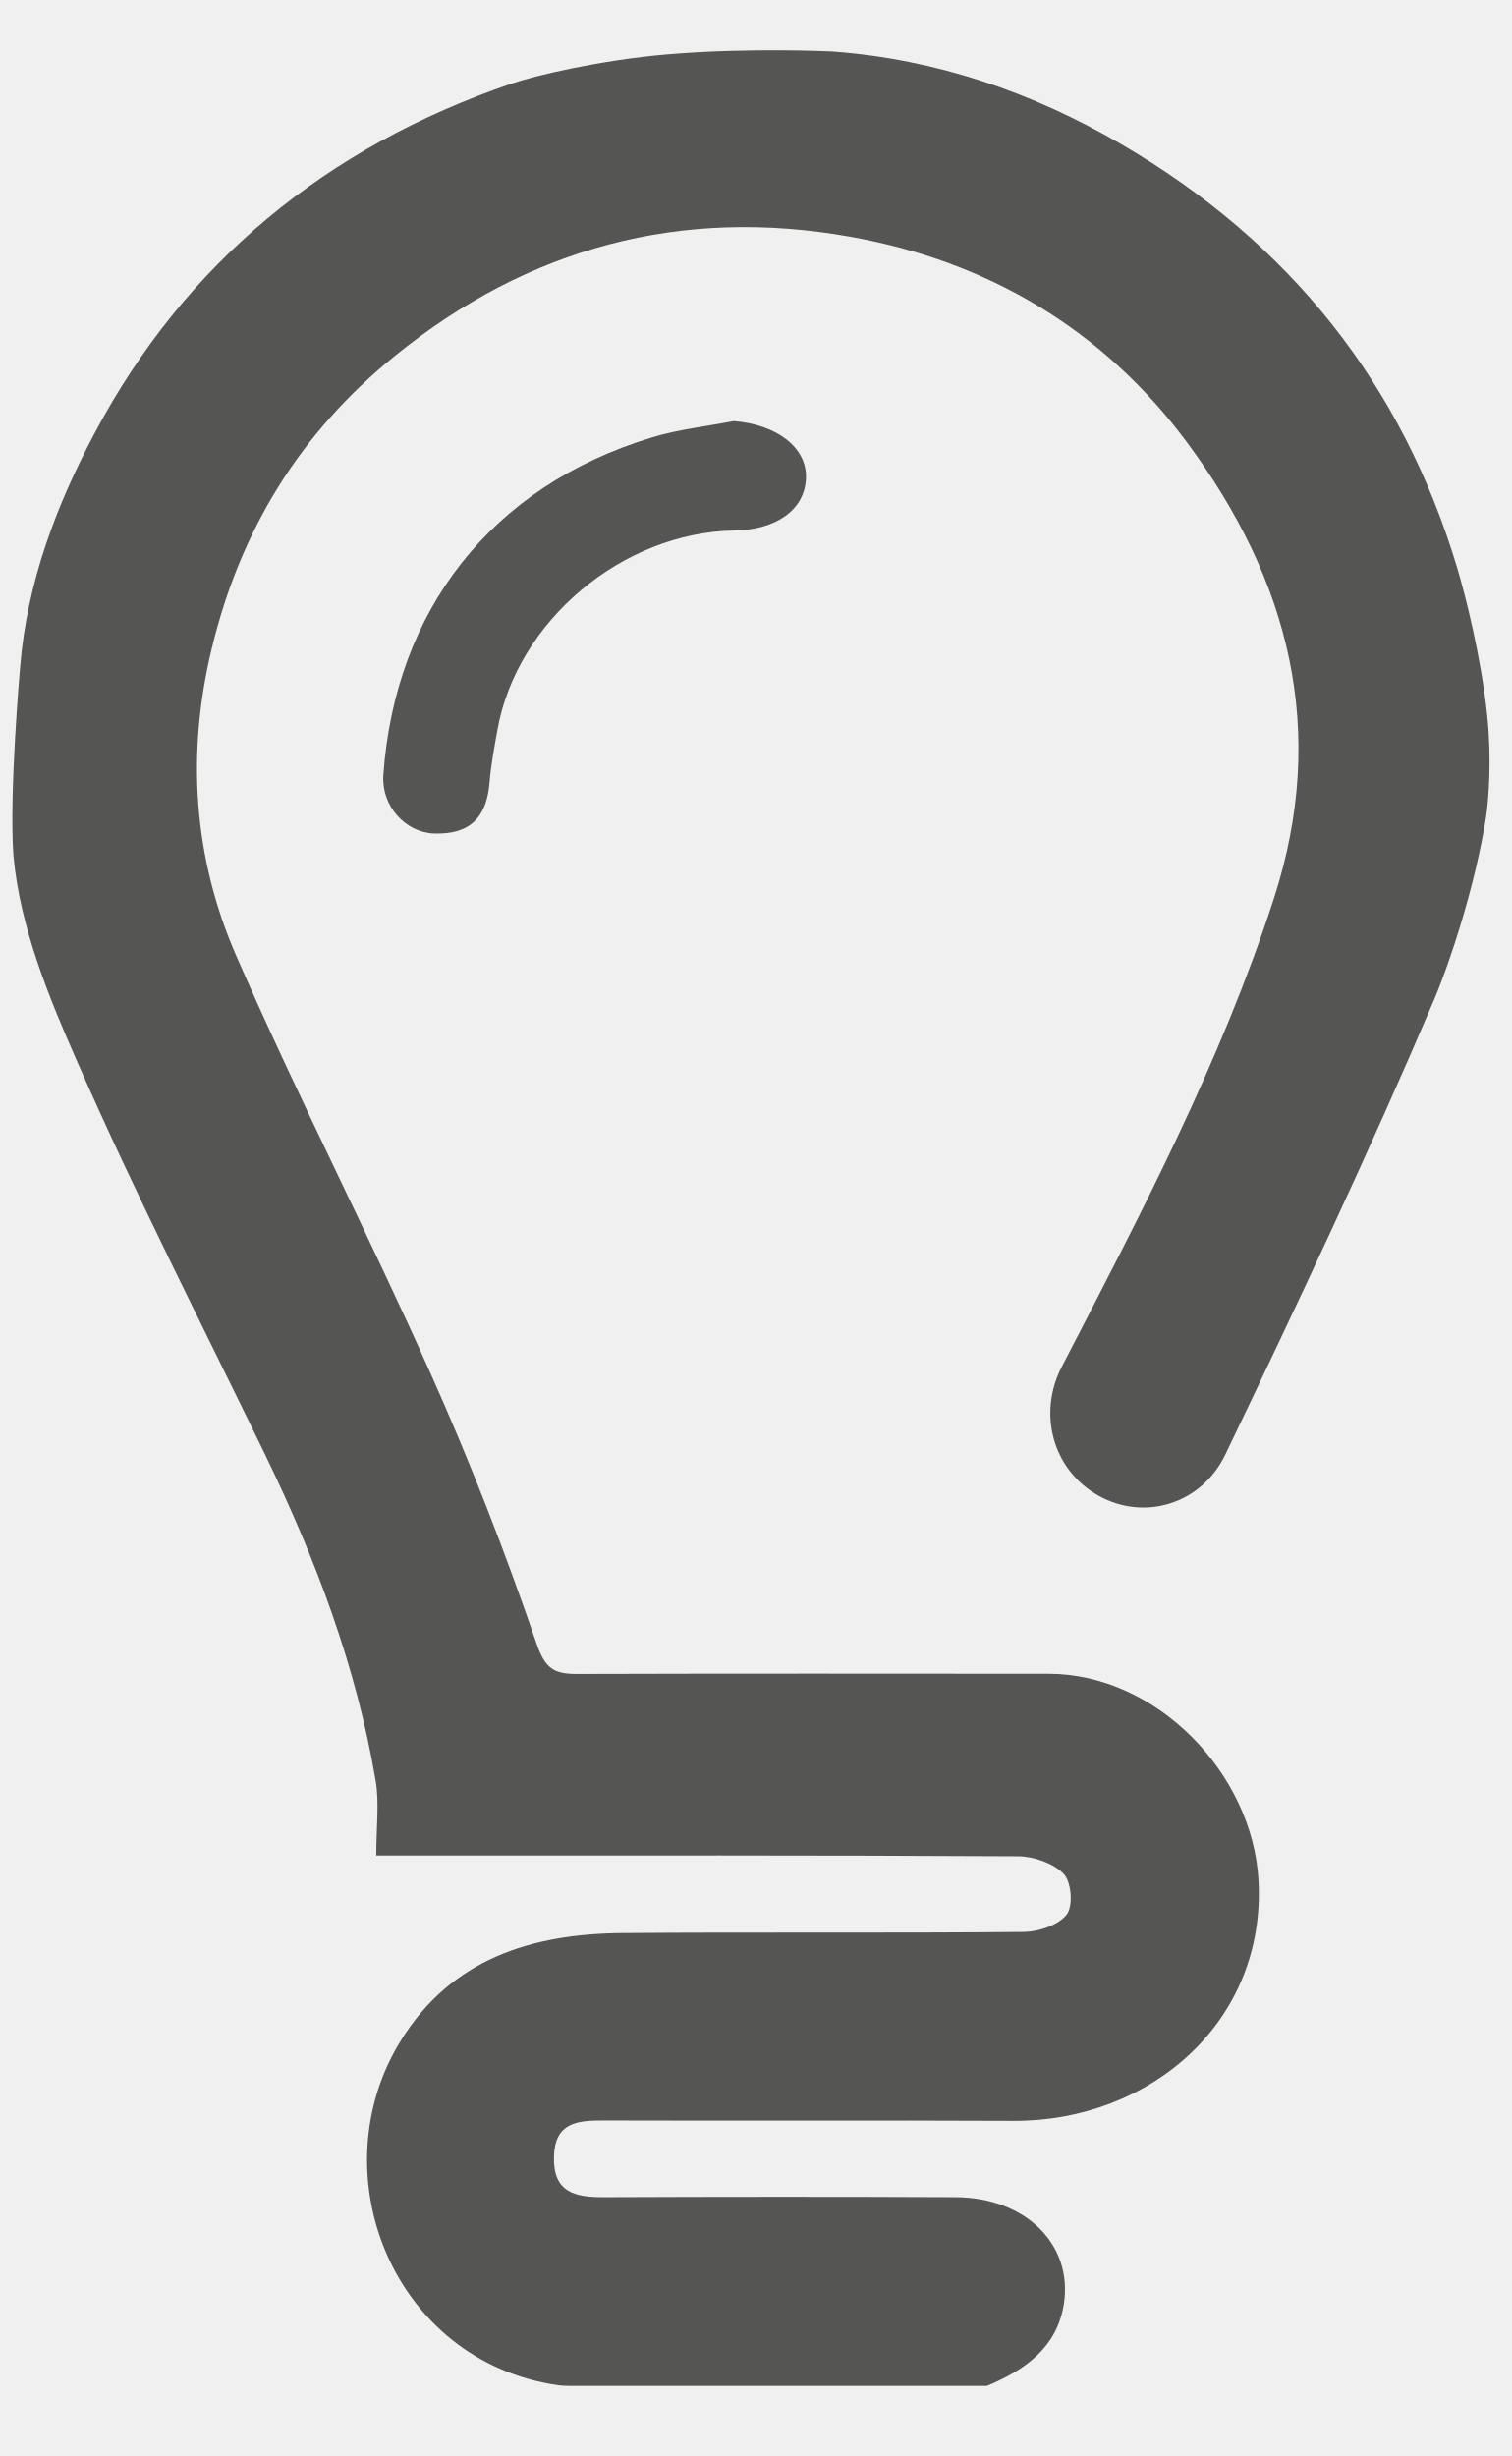
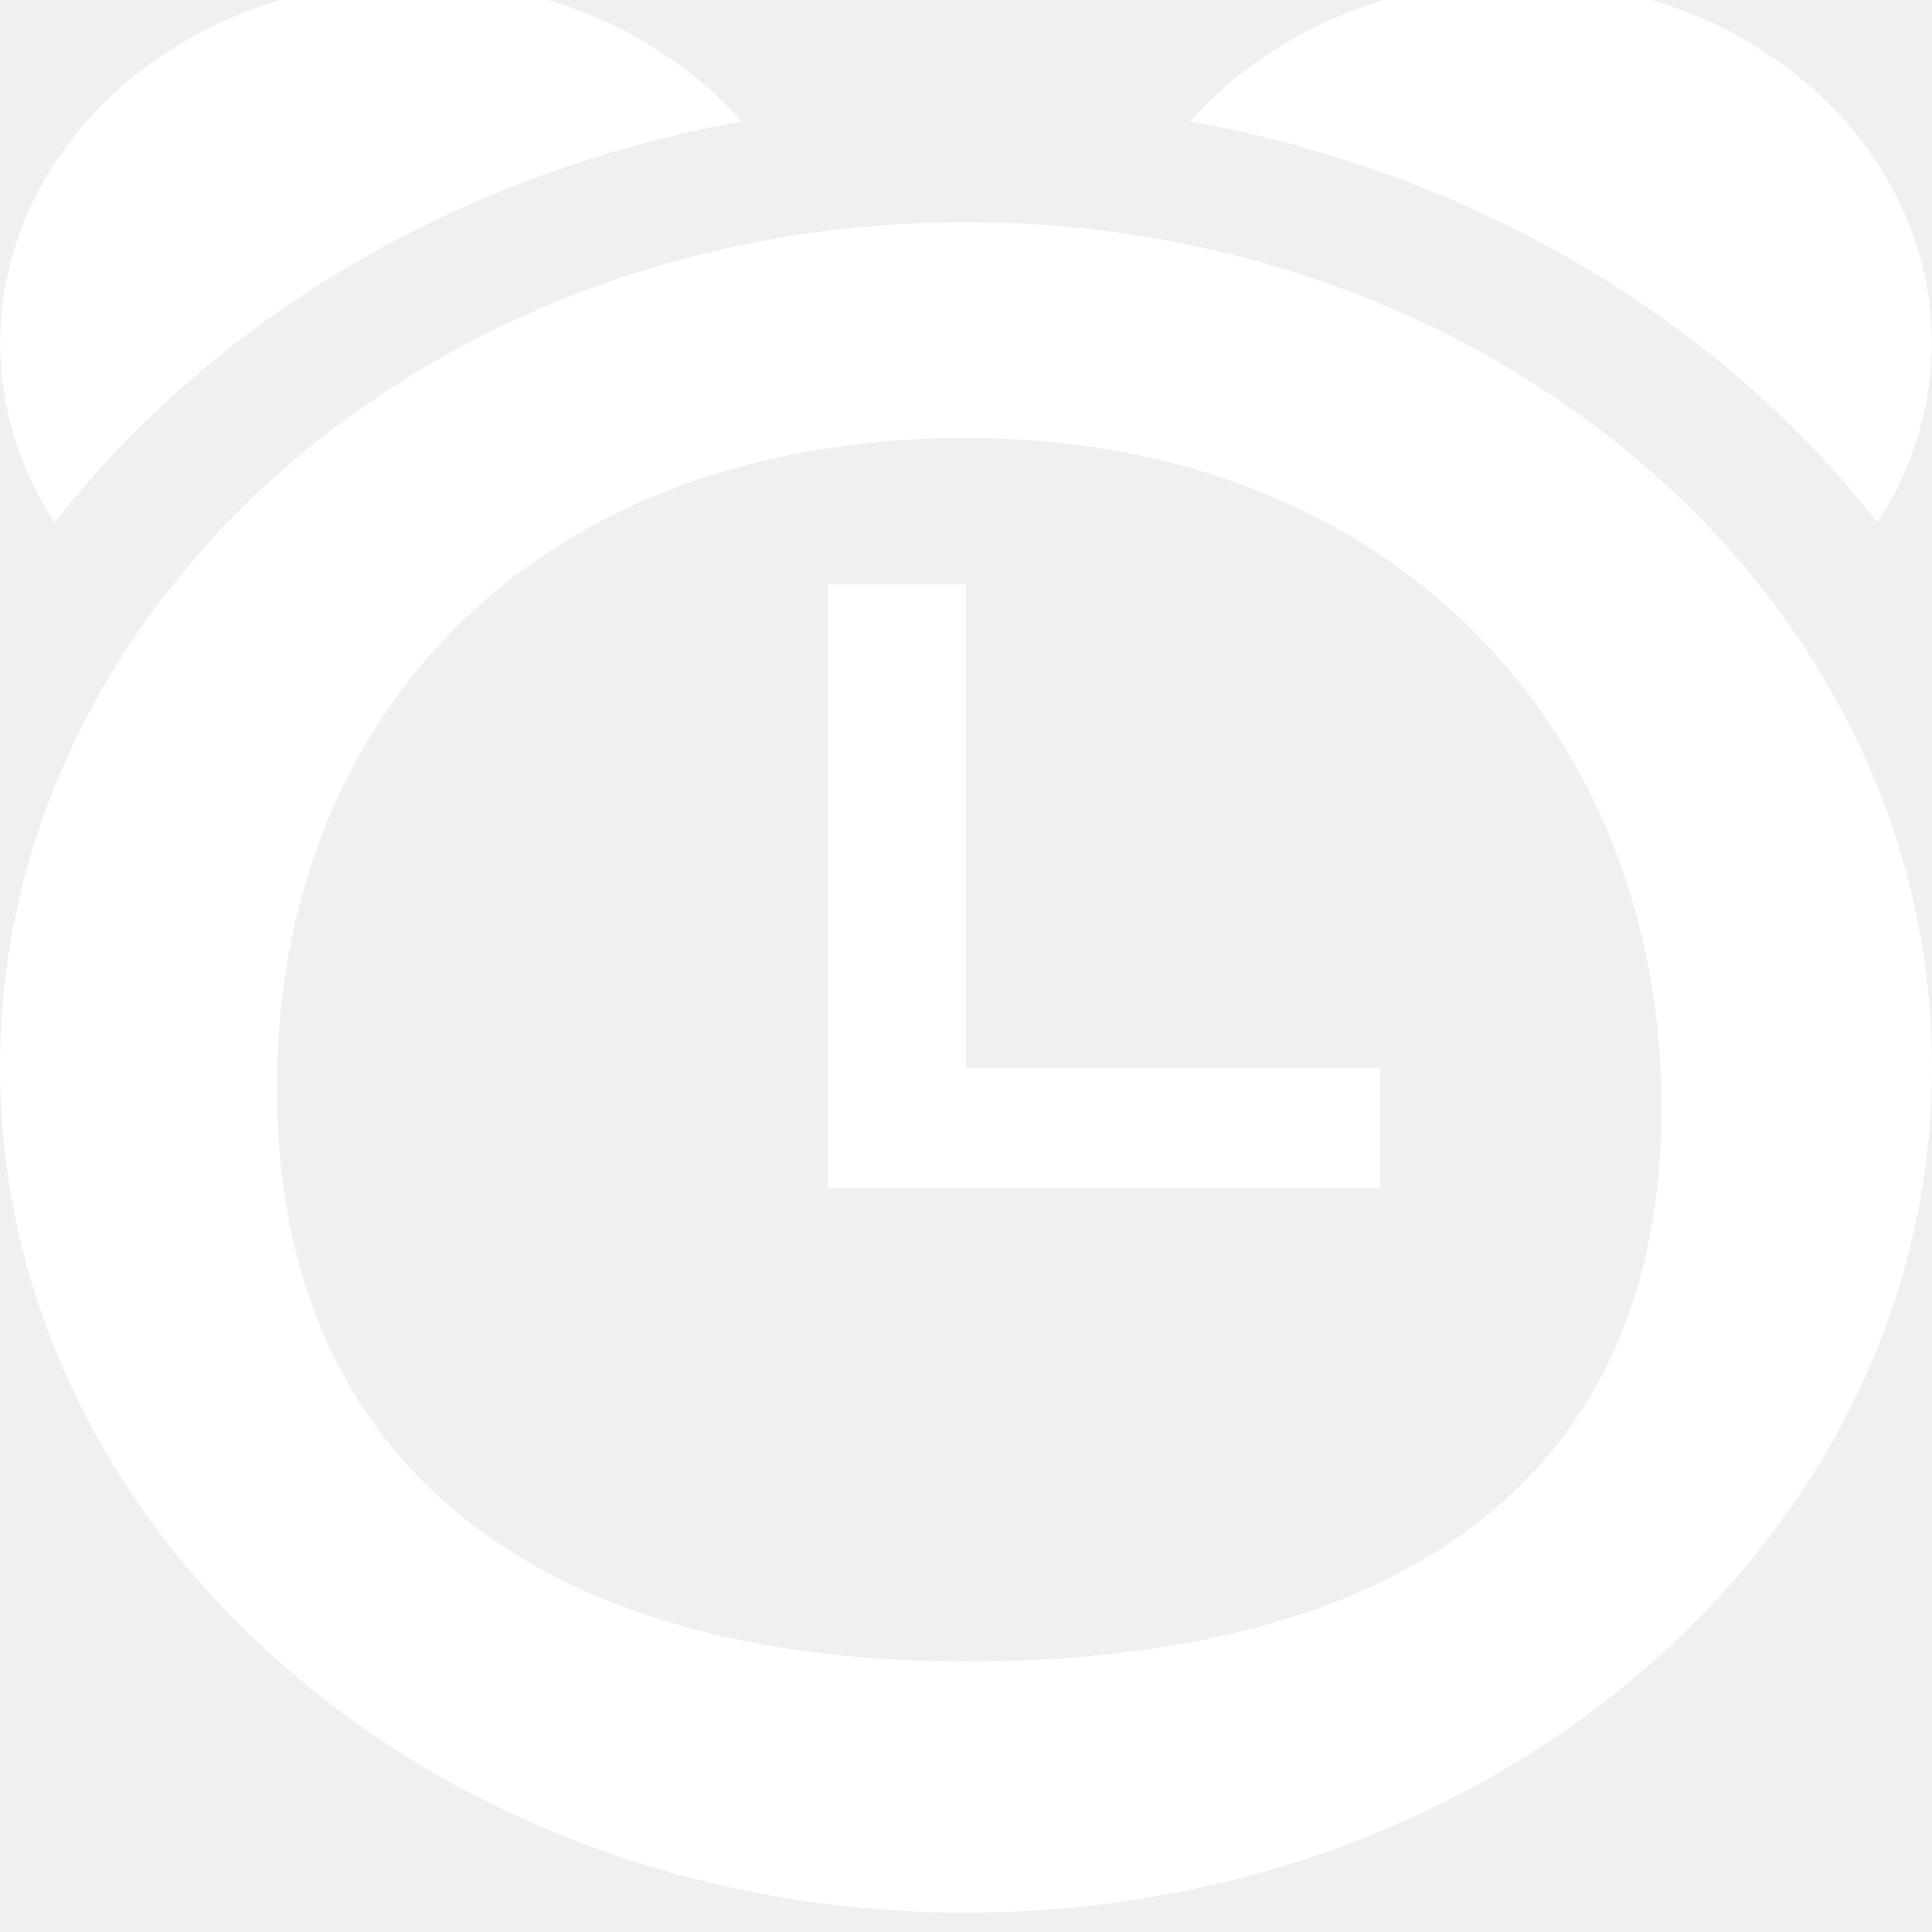
- <svg xmlns="http://www.w3.org/2000/svg" width="16px" height="26px" viewBox="0 0 16 26" version="1.1">
-   <defs />
-   <g id="Page-1" stroke="none" stroke-width="1" fill="none" fill-rule="evenodd">
-     <g id="Control-screen-Copy-3" transform="translate(-171, -139)" fill="#555554">
-       <g id="Control-1-Copy-2" transform="translate(156, 128)">
-         <g id="Bulb" transform="translate(15, 11)">
-           <path d="M15.178,10.59 C14.488,12.21 13.734,13.806 12.972,15.396 C12.715,15.932 12.107,16.101 11.632,15.836 C11.14,15.561 10.984,14.962 11.24,14.468 C12.074,12.855 12.923,11.247 13.485,9.512 C14.061,7.733 13.649,6.144 12.565,4.683 C11.68,3.489 10.456,2.764 8.995,2.505 C7.211,2.188 5.594,2.62 4.182,3.766 C3.171,4.585 2.543,5.618 2.242,6.863 C1.971,7.979 2.047,9.078 2.5,10.117 C3.149,11.605 3.893,13.052 4.555,14.533 C4.974,15.468 5.346,16.426 5.678,17.394 C5.77,17.664 5.862,17.722 6.111,17.721 C7.773,17.716 9.435,17.718 11.098,17.719 C12.245,17.719 13.259,18.774 13.322,19.905 C13.404,21.386 12.193,22.459 10.724,22.452 C9.28,22.445 7.835,22.453 6.391,22.448 C6.108,22.447 5.873,22.469 5.864,22.833 C5.855,23.213 6.089,23.261 6.395,23.26 C7.635,23.255 8.875,23.254 10.115,23.26 C10.854,23.263 11.358,23.758 11.262,24.388 C11.191,24.849 10.853,25.089 10.448,25.258 L6.031,25.258 C5.992,25.257 5.952,25.257 5.909,25.251 C4.16,24.999 3.37,23.011 4.243,21.602 C4.777,20.738 5.625,20.472 6.589,20.464 C8.006,20.453 9.424,20.466 10.841,20.452 C10.998,20.45 11.206,20.379 11.292,20.267 C11.362,20.175 11.342,19.923 11.259,19.837 C11.151,19.724 10.942,19.652 10.777,19.651 C8.678,19.639 6.578,19.643 4.479,19.643 L3.983,19.643 C3.983,19.333 4.016,19.088 3.977,18.855 C3.773,17.643 3.342,16.504 2.806,15.398 C2.136,14.019 1.438,12.652 0.822,11.25 C0.515,10.553 0.21,9.812 0.142,9.056 C0.095,8.388 0.212,7.079 0.214,7.05 C0.286,6.17 0.595,5.351 1.001,4.587 C1.958,2.783 3.457,1.556 5.412,0.886 C5.657,0.801 6.357,0.635 7.067,0.575 C7.927,0.502 8.796,0.544 8.812,0.545 C9.913,0.626 10.926,0.977 11.867,1.525 C13.653,2.566 14.846,4.07 15.429,6.024 C15.517,6.321 15.68,6.967 15.743,7.573 C15.791,8.023 15.76,8.463 15.73,8.655 C15.616,9.372 15.352,10.183 15.178,10.59" id="Fill-1" />
-           <path d="M7.766,4.458 C8.222,4.493 8.545,4.737 8.532,5.064 C8.519,5.393 8.224,5.608 7.774,5.616 C6.587,5.636 5.469,6.577 5.265,7.73 C5.233,7.911 5.198,8.092 5.183,8.275 C5.153,8.659 4.974,8.834 4.599,8.824 C4.292,8.815 4.035,8.532 4.058,8.204 C4.182,6.464 5.198,5.147 6.904,4.63 C7.183,4.545 7.478,4.514 7.766,4.458" id="Fill-4" />
-         </g>
-       </g>
-     </g>
+ <svg xmlns="http://www.w3.org/2000/svg" version="1.1" id="Layer_1" x="0px" y="0px" width="50px" height="50px" viewBox="0 0 50 50" enable-background="new 0 0 50 50" xml:space="preserve">
+   <g>
+     <path fill="#FFFFFF" d="M25,5.75c-13.807,0-25,9.796-25,21.878C0.006,39.704,11.193,49.5,25,49.5c13.807,0,25-9.796,25-21.877   C50,15.546,38.807,5.75,25,5.75z M25,43C13.904,43,7.167,37.87,7.167,28.167c0-9.704,6.739-16.833,17.833-16.833   s18,7.624,18,17.333C43,38.375,36.094,43,25,43z M48.589,13.52c0.897-1.367,1.404-2.954,1.404-4.648   C50,3.699,45.201-0.5,39.283-0.5c-3.451,0-6.518,1.428-8.477,3.643C38.165,4.469,44.49,8.28,48.589,13.52L48.589,13.52   L48.589,13.52z M19.193,3.143C17.234,0.928,14.168-0.5,10.716-0.5c-5.918,0-10.71,4.199-10.71,9.377   c0,1.694,0.514,3.275,1.406,4.648C5.51,8.28,11.835,4.469,19.193,3.143z" />
+     <path fill="#FFFFFF" d="M25,27.628v-12.5h-3.574v15.628h14.285v-3.128H25z" />
  </g>
</svg>
